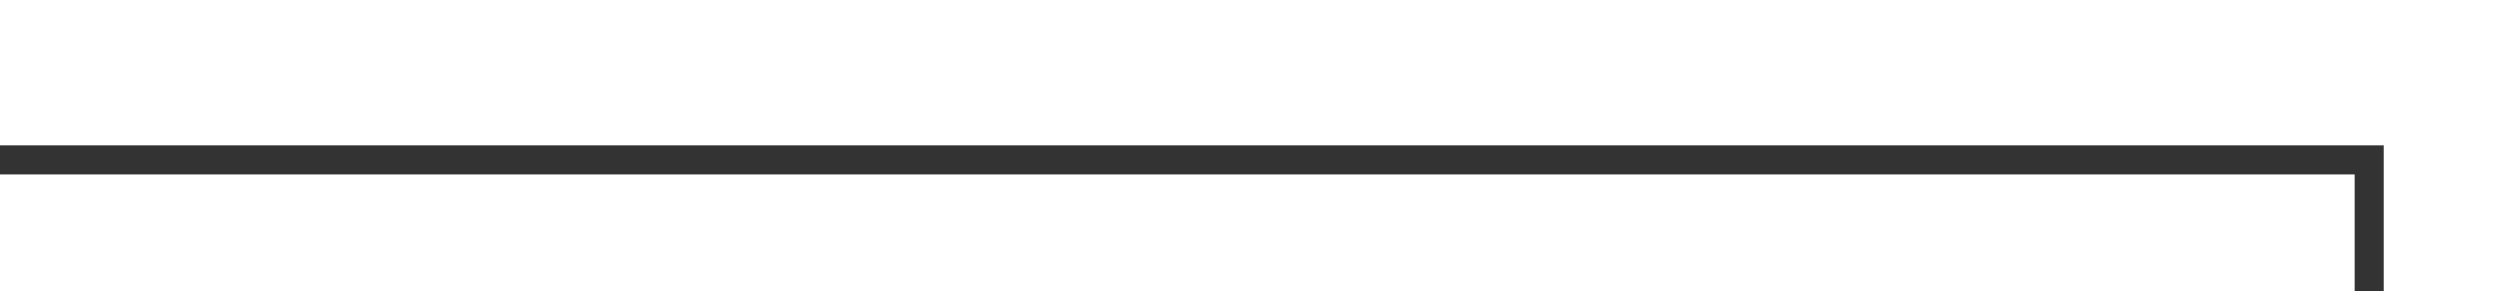
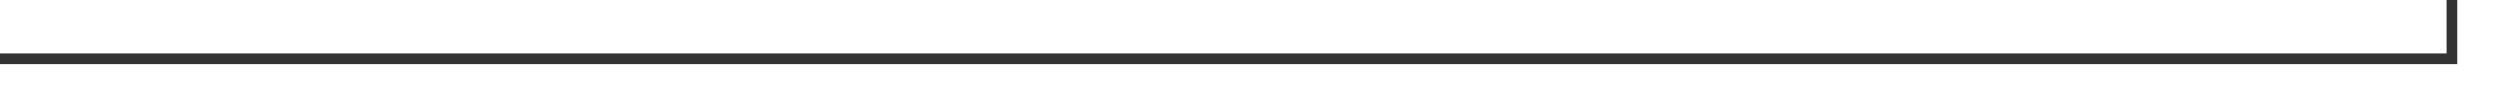
- <svg xmlns="http://www.w3.org/2000/svg" version="1.1" width="86px" height="10px" preserveAspectRatio="xMinYMid meet" viewBox="385 192  86 8">
-   <path d="M 385 196.5  L 466.5 196.5  L 466.5 831.5  L 386.5 831.5  " stroke-width="1" stroke="#333333" fill="none" />
-   <path d="M 391.554 836.146  L 386.907 831.5  L 391.554 826.854  L 390.846 826.146  L 385.846 831.146  L 385.493 831.5  L 385.846 831.854  L 390.846 836.854  L 391.554 836.146  Z " fill-rule="nonzero" fill="#333333" stroke="none" />
+ <svg xmlns="http://www.w3.org/2000/svg" version="1.1" width="234px" height="10px" preserveAspectRatio="xMinYMid meet" viewBox="388 1071  234 8">
+   <path d="M 388 1075.5  L 617.5 1075.5  L 617.5 551.5  L 751.5 551.5  L 751.5 551  " stroke-width="1" stroke="#333333" fill="none" />
+   <path d="M 746.854 556.054  L 751.5 551.407  L 756.146 556.054  L 756.854 555.346  L 751.854 550.346  L 751.5 549.993  L 751.146 550.346  L 746.146 555.346  L 746.854 556.054  Z " fill-rule="nonzero" fill="#333333" stroke="none" />
</svg>
